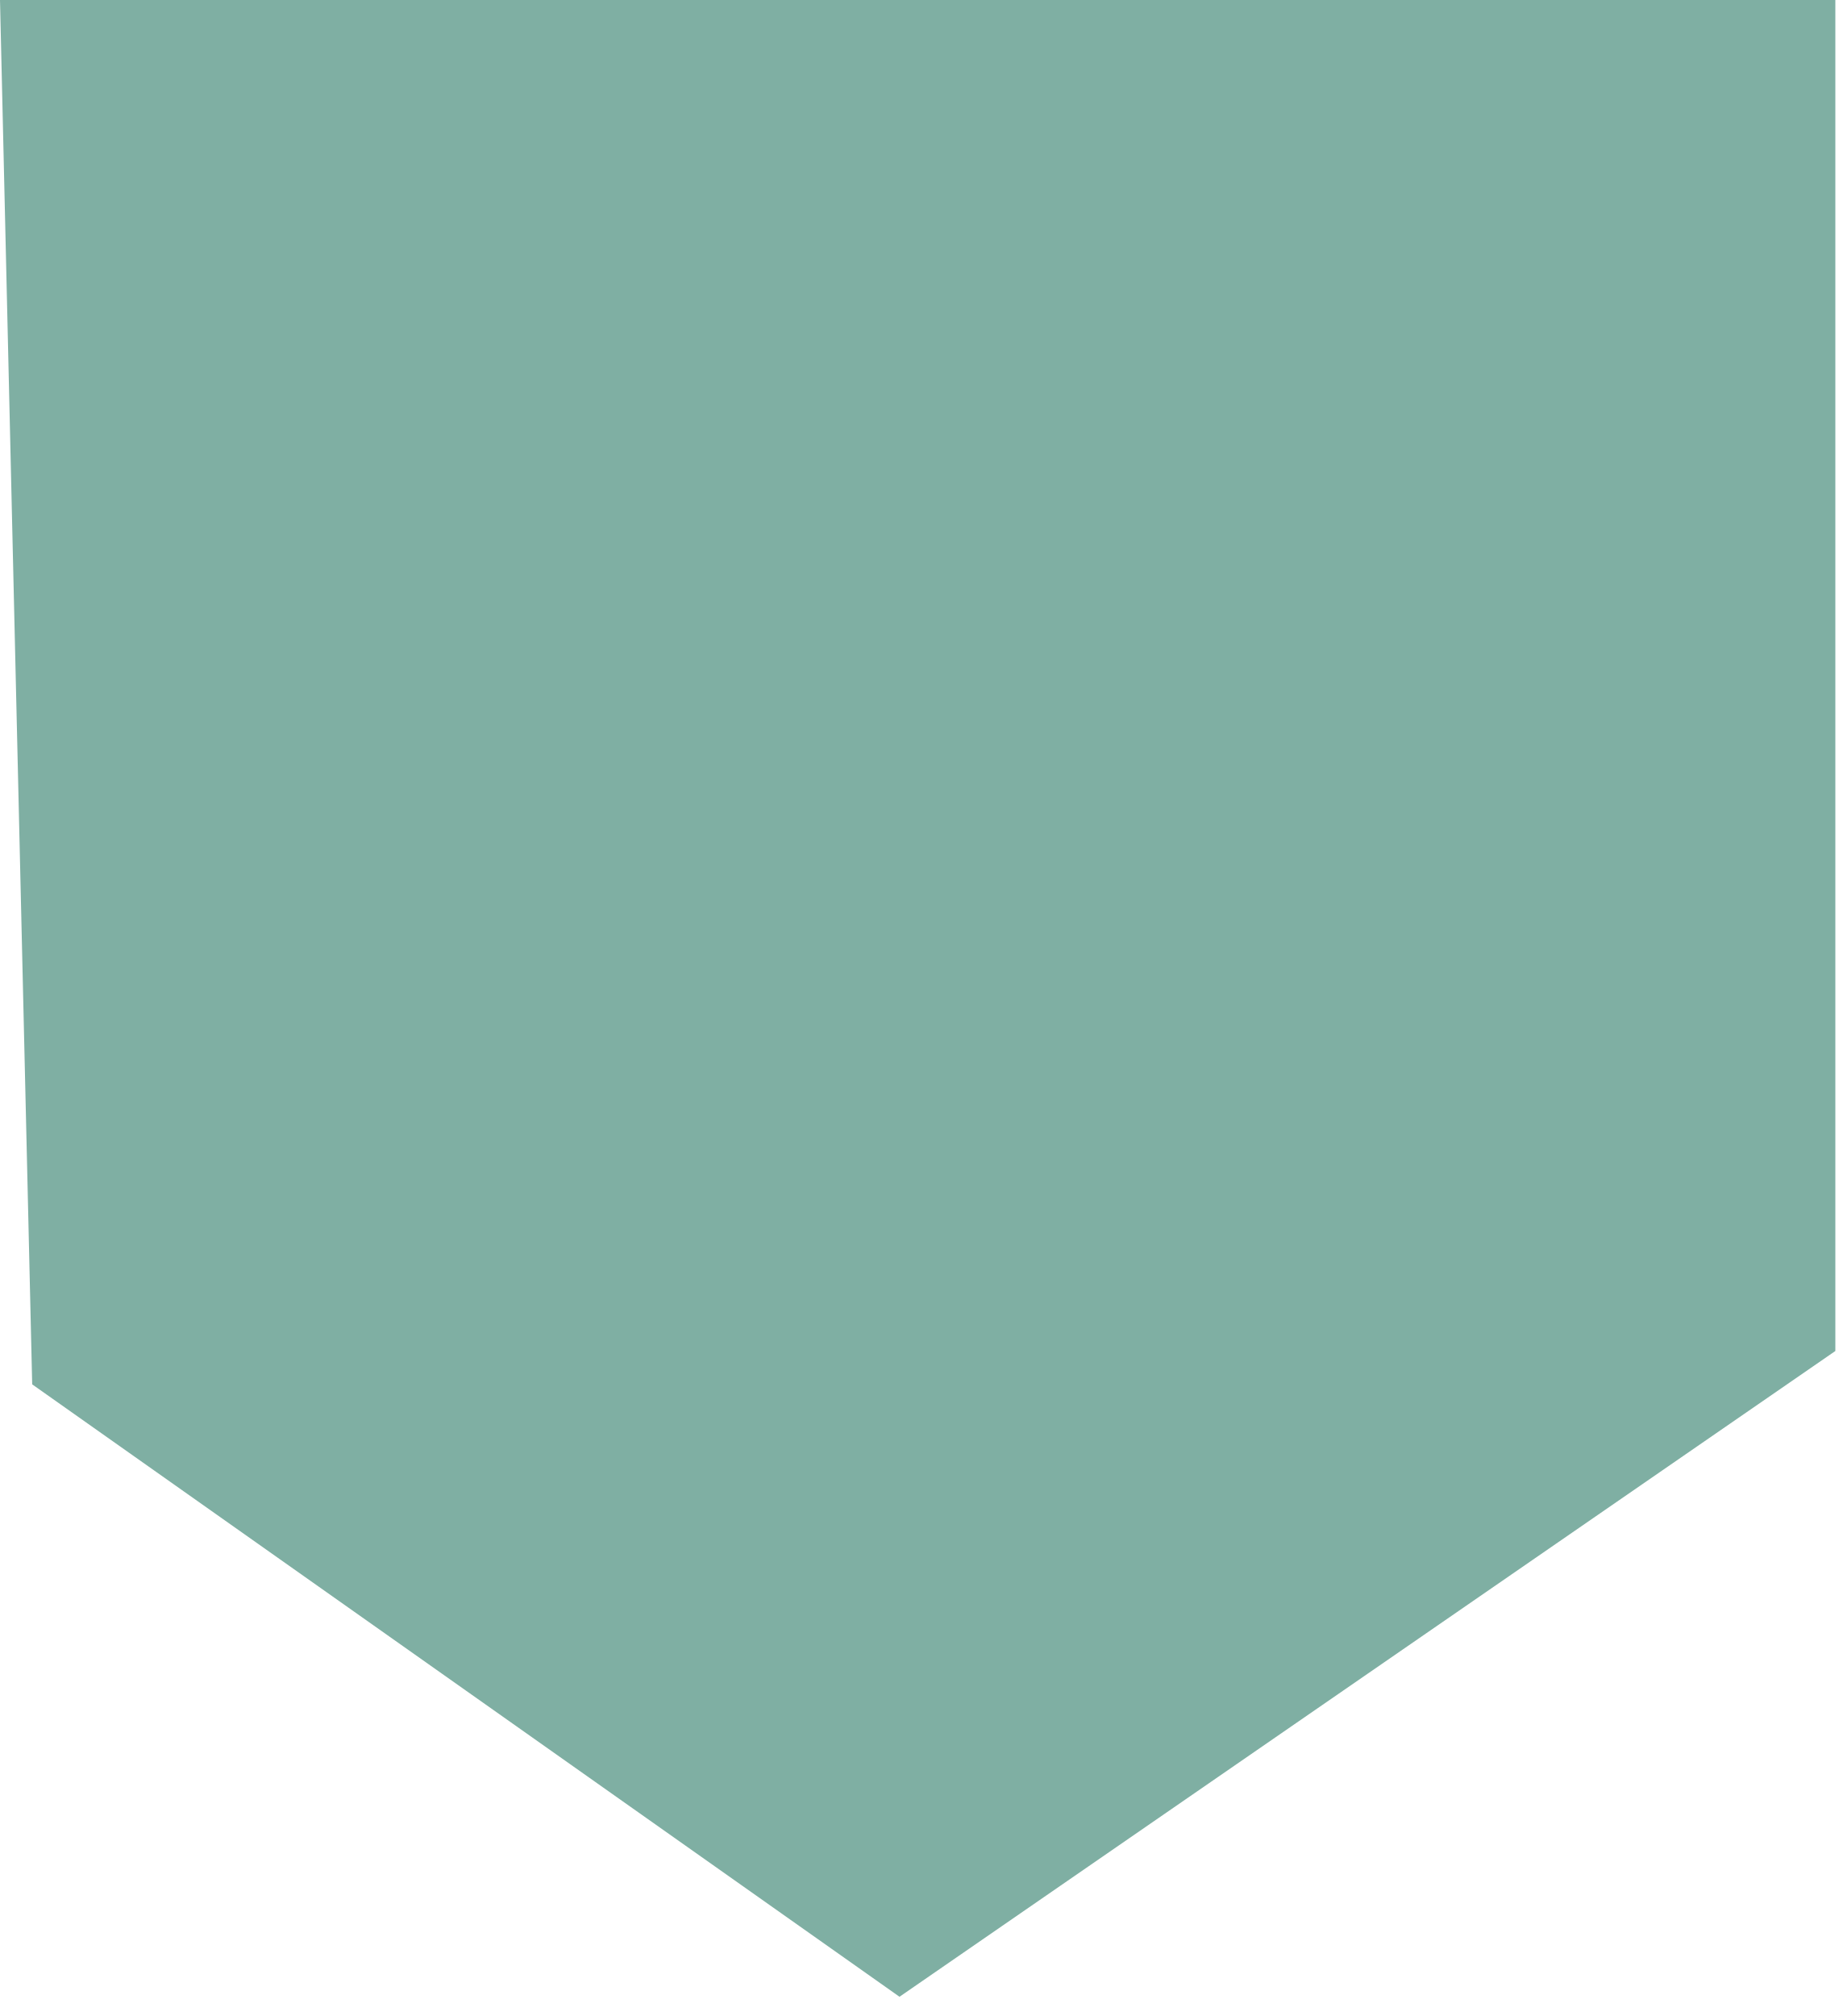
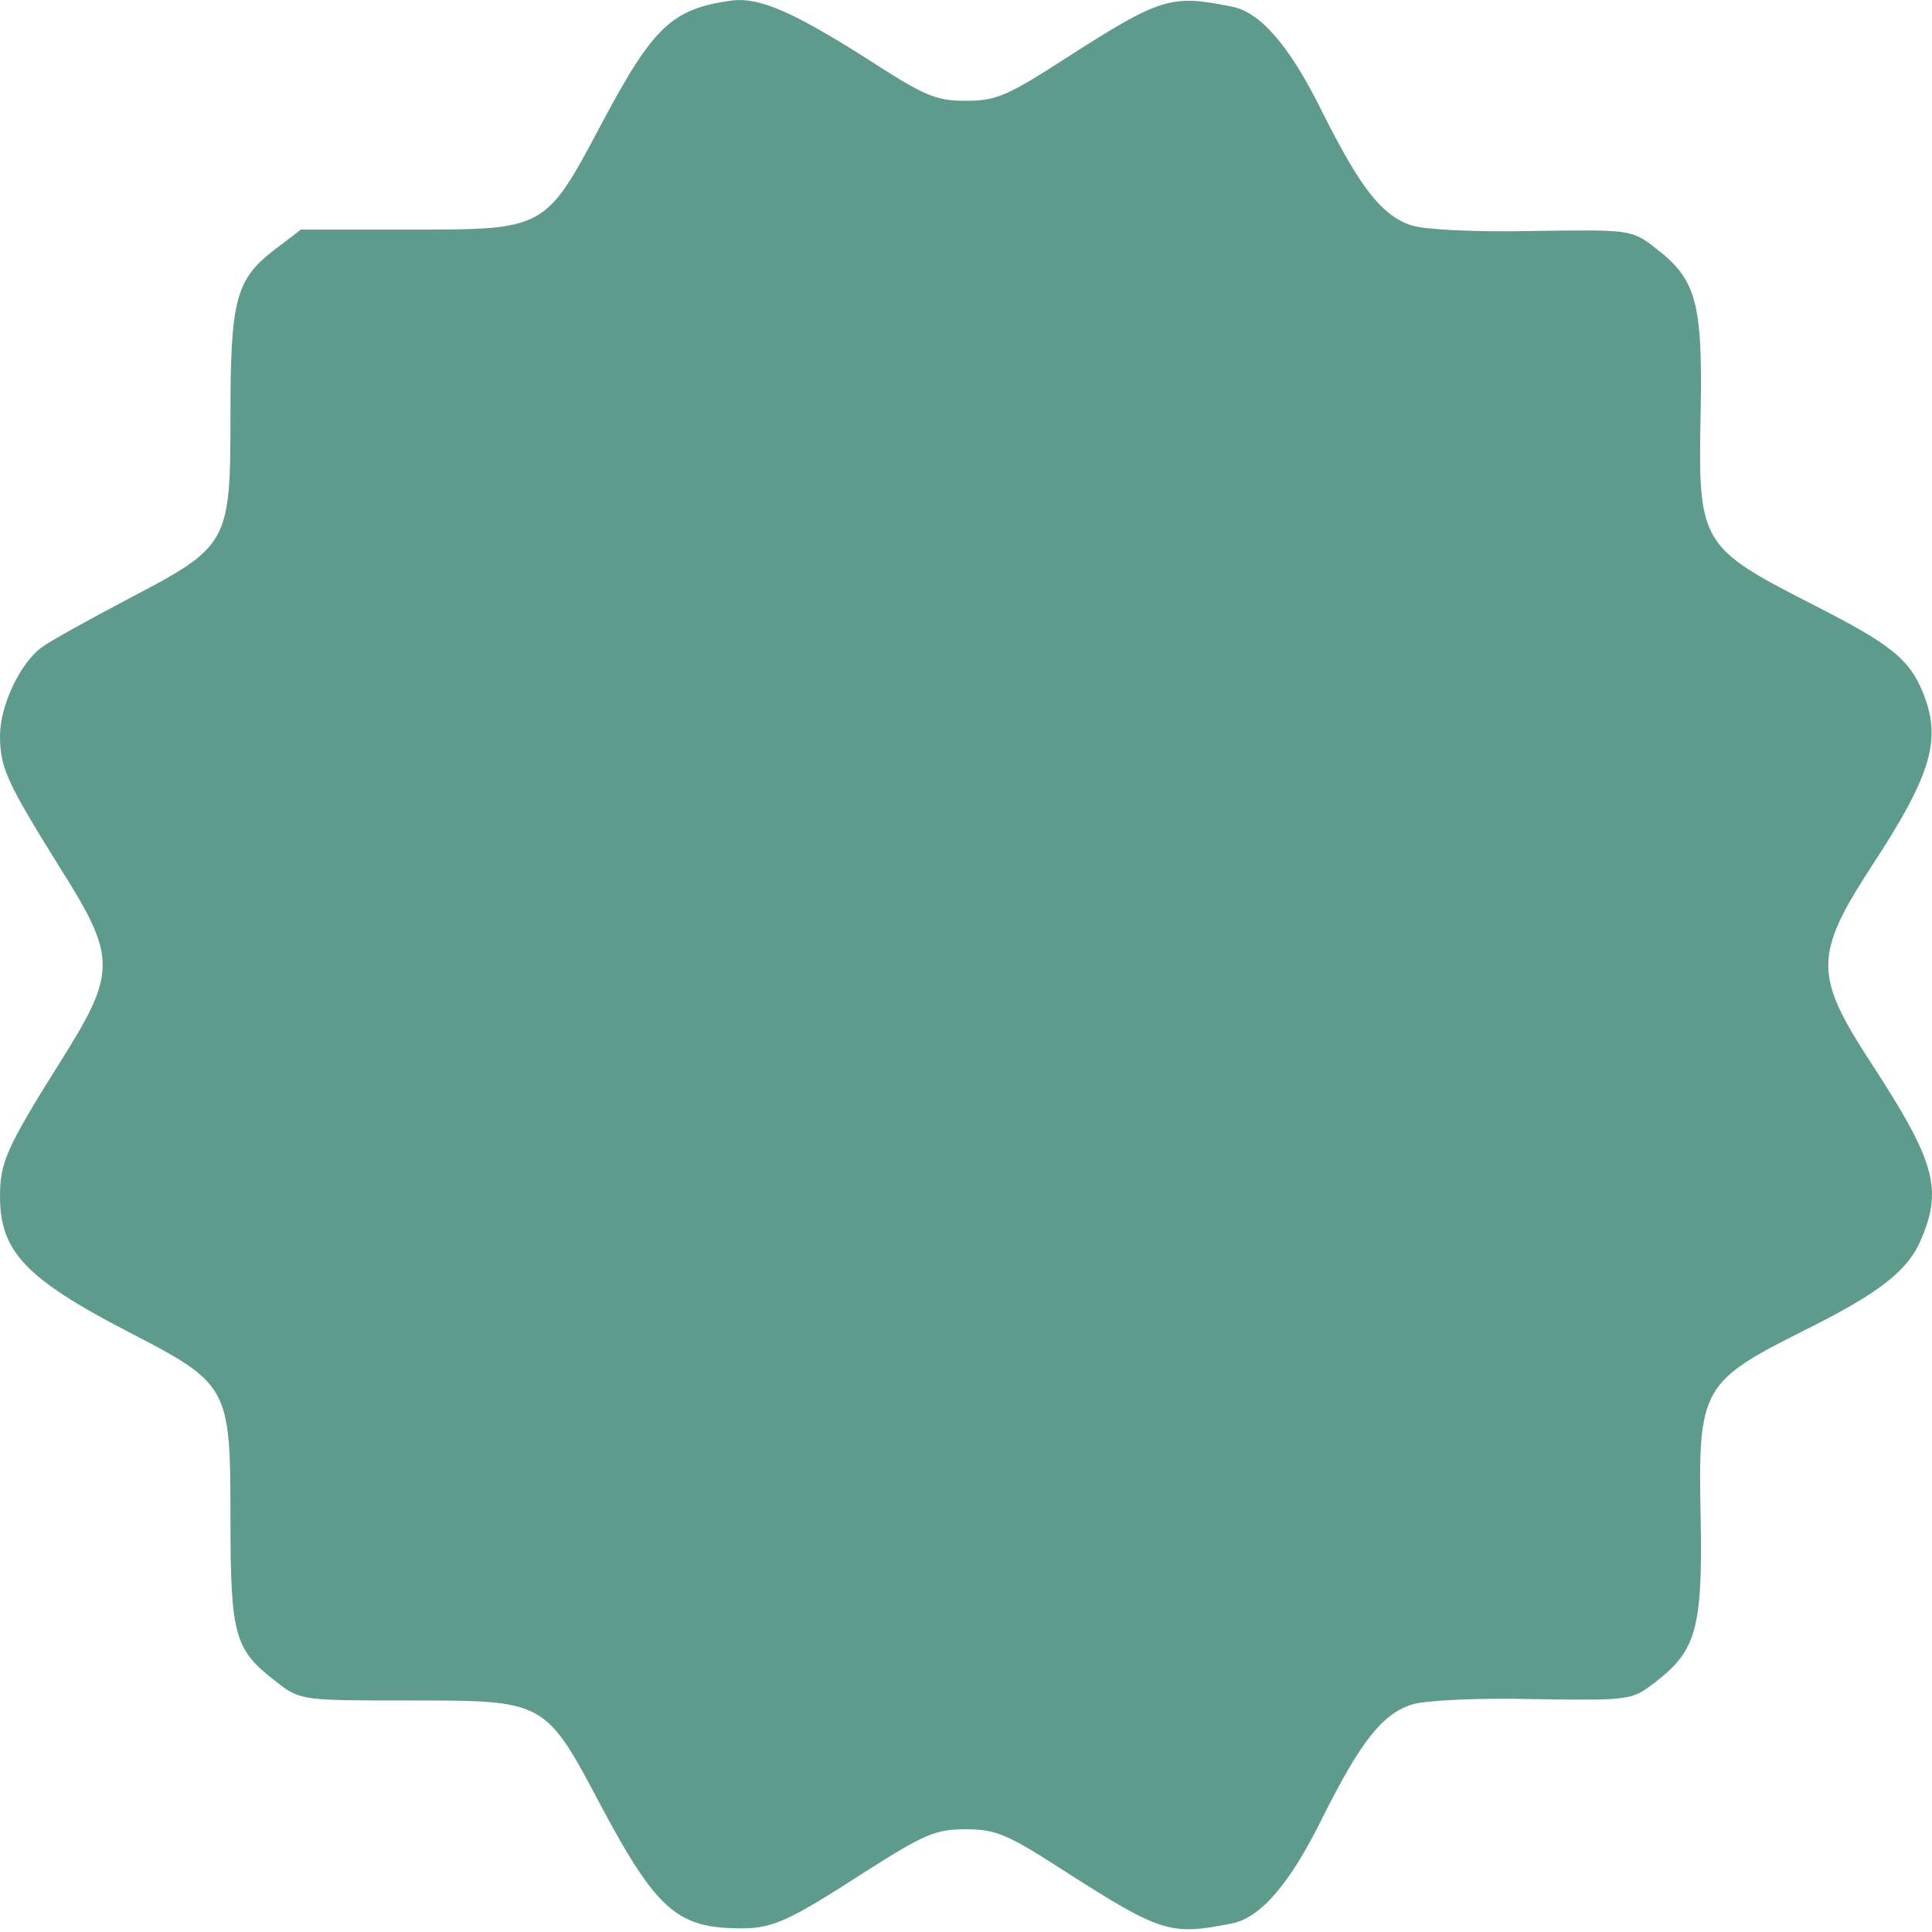
- <svg xmlns="http://www.w3.org/2000/svg" width="32" height="35" viewBox="0 0 32 35" fill="none">
-   <path fill-rule="evenodd" clip-rule="evenodd" d="M0.279 12.017L0.559 24.034L8.09 29.35L15.62 34.666L23.746 29.06L31.871 23.455V11.727V0H15.936H0L0.279 12.017Z" fill="#7FAFA3" />
+ <svg xmlns="http://www.w3.org/2000/svg" width="35" height="35" viewBox="0 0 35 35" fill="none">
+   <path d="M13.262 0.009C12.181 0.156 11.838 0.475 10.916 2.207C9.873 4.171 9.897 4.159 7.417 4.159H5.452L4.985 4.515C4.273 5.055 4.175 5.424 4.175 7.511C4.175 9.844 4.15 9.894 2.321 10.851C1.621 11.22 0.909 11.613 0.761 11.723C0.368 12.006 0 12.779 0 13.332C0 13.909 0.135 14.191 1.068 15.69C2.124 17.36 2.124 17.605 1.068 19.275C0.123 20.785 0 21.056 0 21.67C0 22.664 0.454 23.155 2.296 24.113C4.15 25.071 4.175 25.108 4.175 27.515C4.175 29.639 4.249 29.885 4.998 30.462C5.44 30.806 5.452 30.806 7.417 30.806C9.885 30.806 9.873 30.793 10.904 32.746C11.862 34.538 12.255 34.907 13.286 34.931C13.974 34.956 14.22 34.846 15.669 33.912C16.749 33.225 16.946 33.139 17.498 33.139C18.039 33.139 18.247 33.225 19.291 33.9C21.035 35.017 21.207 35.066 22.312 34.846C22.828 34.747 23.356 34.146 23.945 32.955C24.645 31.555 25.038 31.051 25.578 30.879C25.799 30.806 26.745 30.756 27.764 30.781C29.532 30.806 29.557 30.806 29.987 30.474C30.723 29.909 30.846 29.504 30.809 27.515C30.76 25.132 30.822 25.034 32.737 24.076C34.063 23.413 34.579 23.008 34.812 22.431C35.193 21.522 35.046 21.019 33.892 19.25C32.86 17.666 32.86 17.298 33.916 15.677C35.009 14.007 35.181 13.381 34.825 12.521C34.579 11.932 34.235 11.662 32.86 10.962C30.797 9.906 30.76 9.857 30.809 7.45C30.846 5.461 30.723 5.055 29.987 4.491C29.557 4.159 29.532 4.159 27.764 4.184C26.745 4.208 25.799 4.159 25.578 4.085C25.038 3.913 24.645 3.41 23.945 2.01C23.356 0.819 22.828 0.217 22.312 0.119C21.207 -0.102 21.035 -0.053 19.291 1.065C18.247 1.74 18.039 1.826 17.498 1.826C16.946 1.826 16.749 1.74 15.669 1.04C14.367 0.217 13.753 -0.053 13.262 0.009Z" fill="#5F9B8C" />
</svg>
